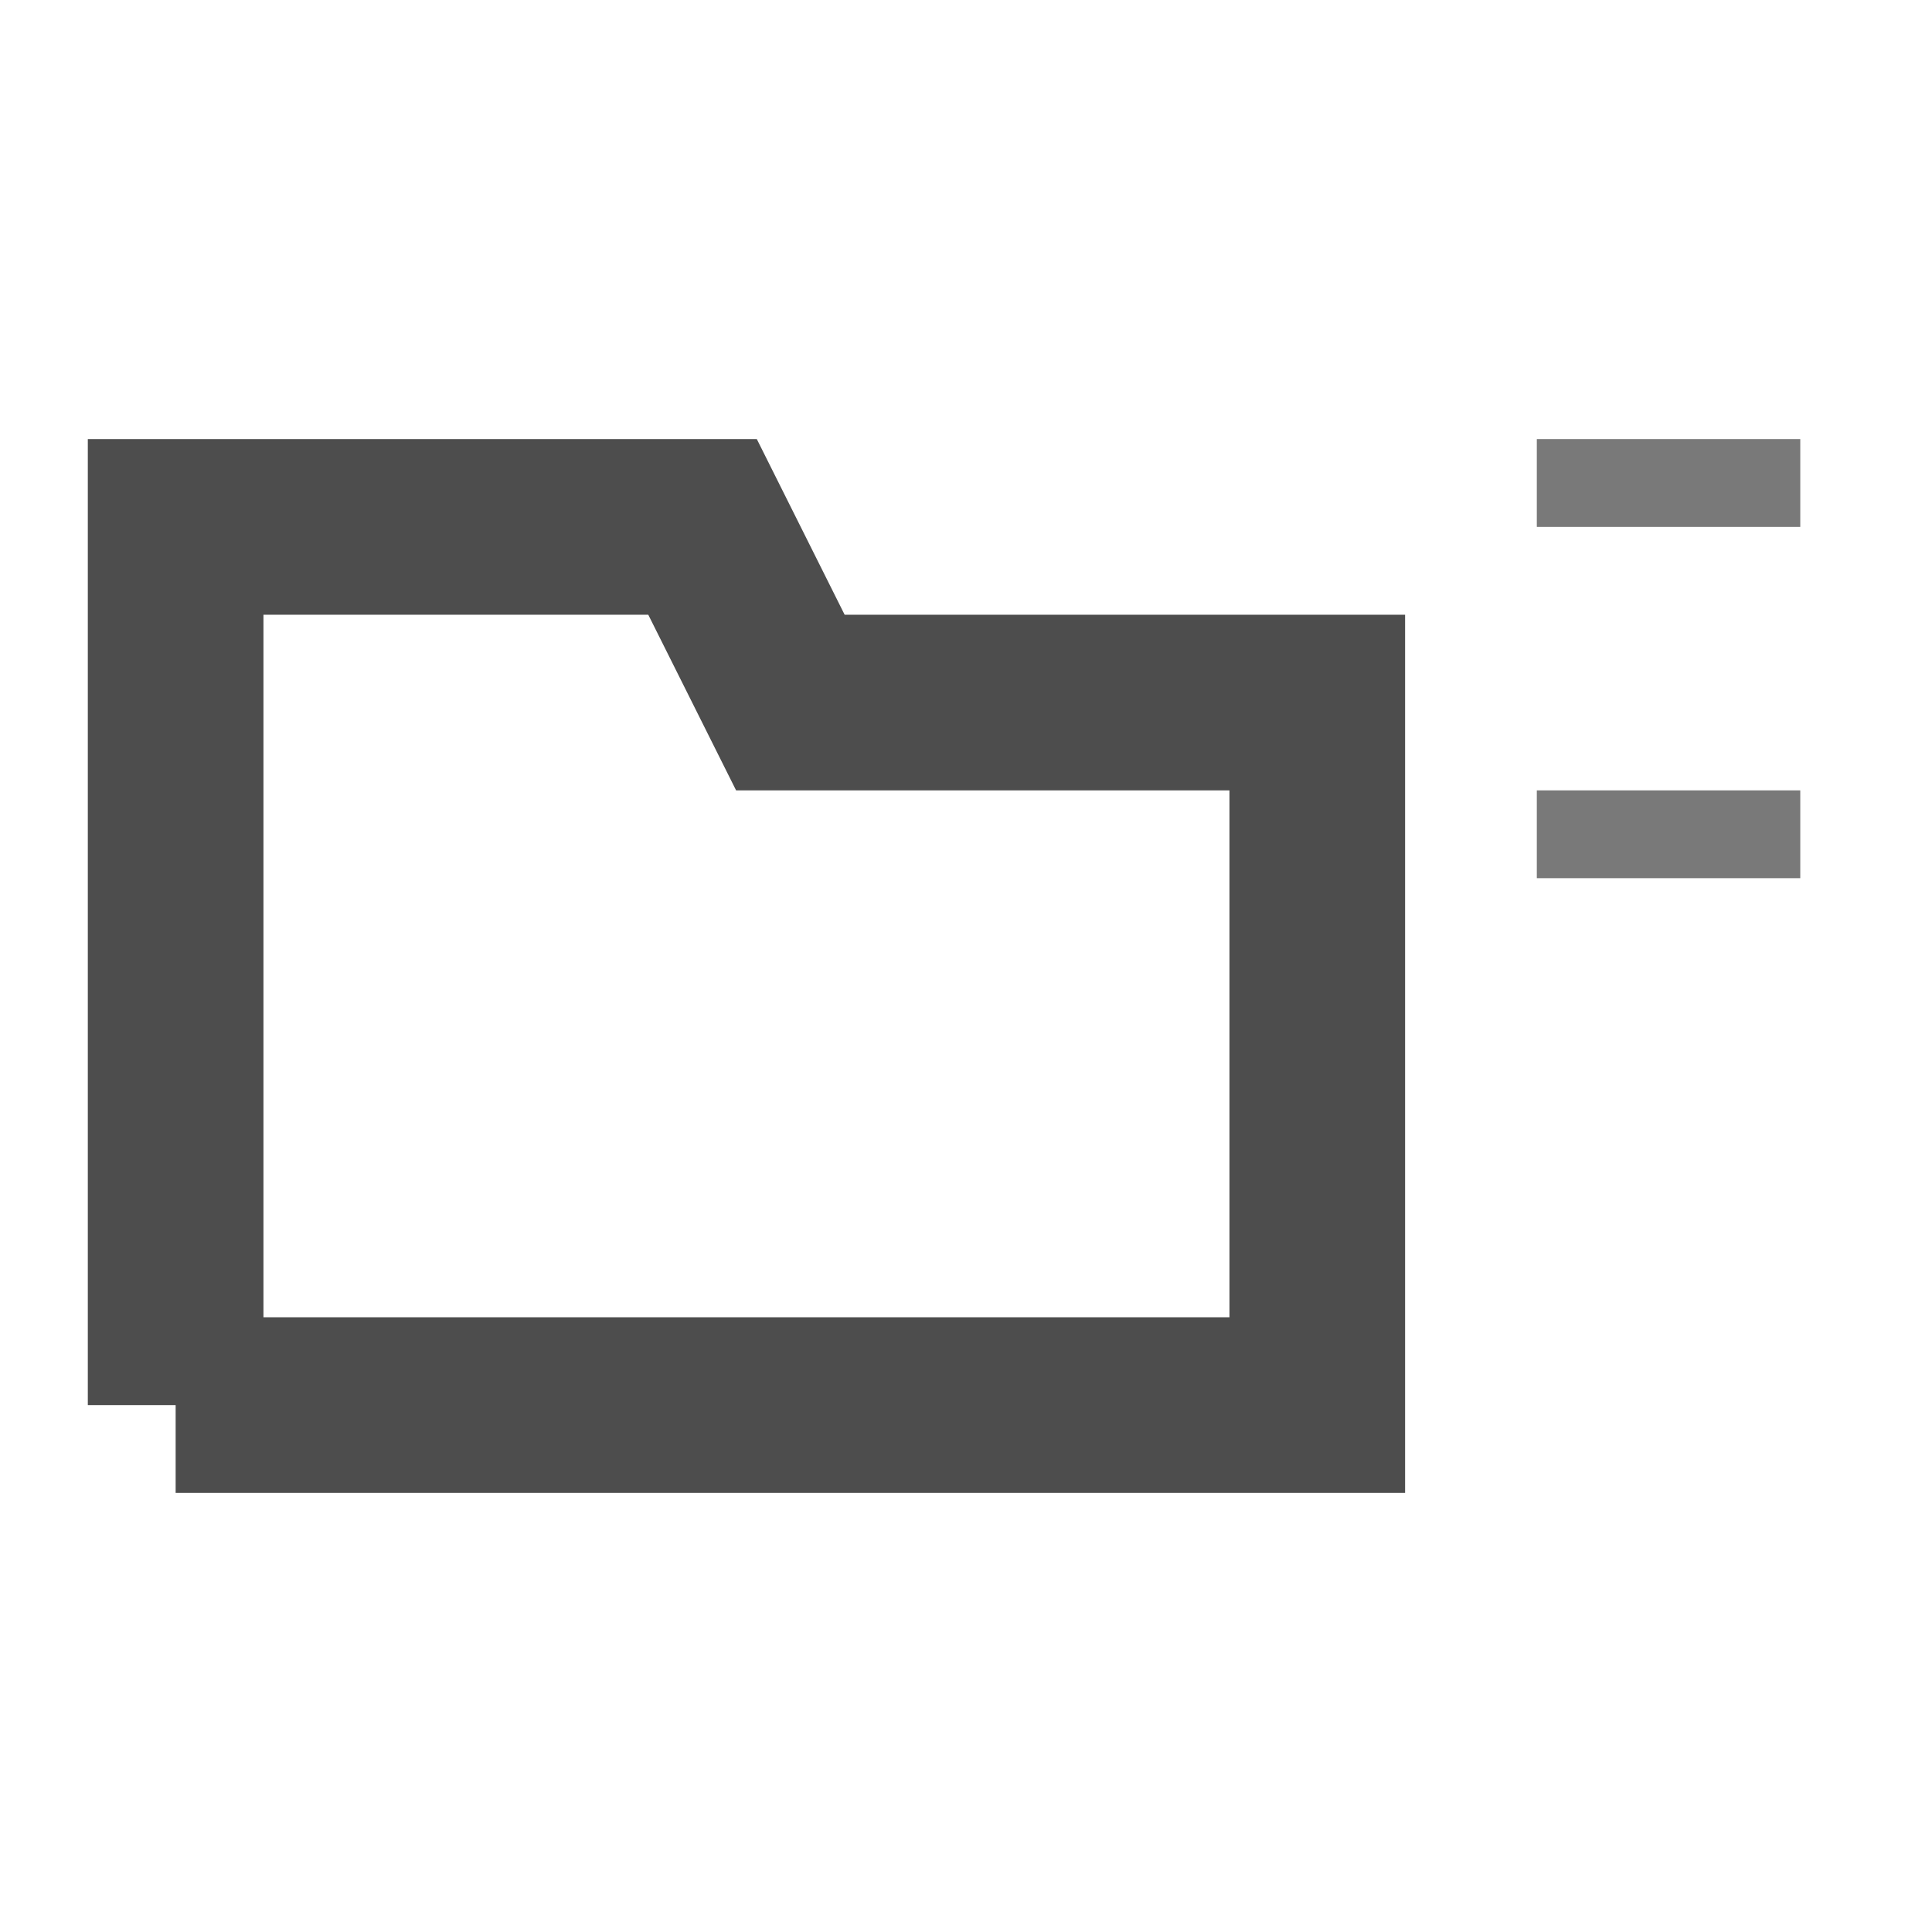
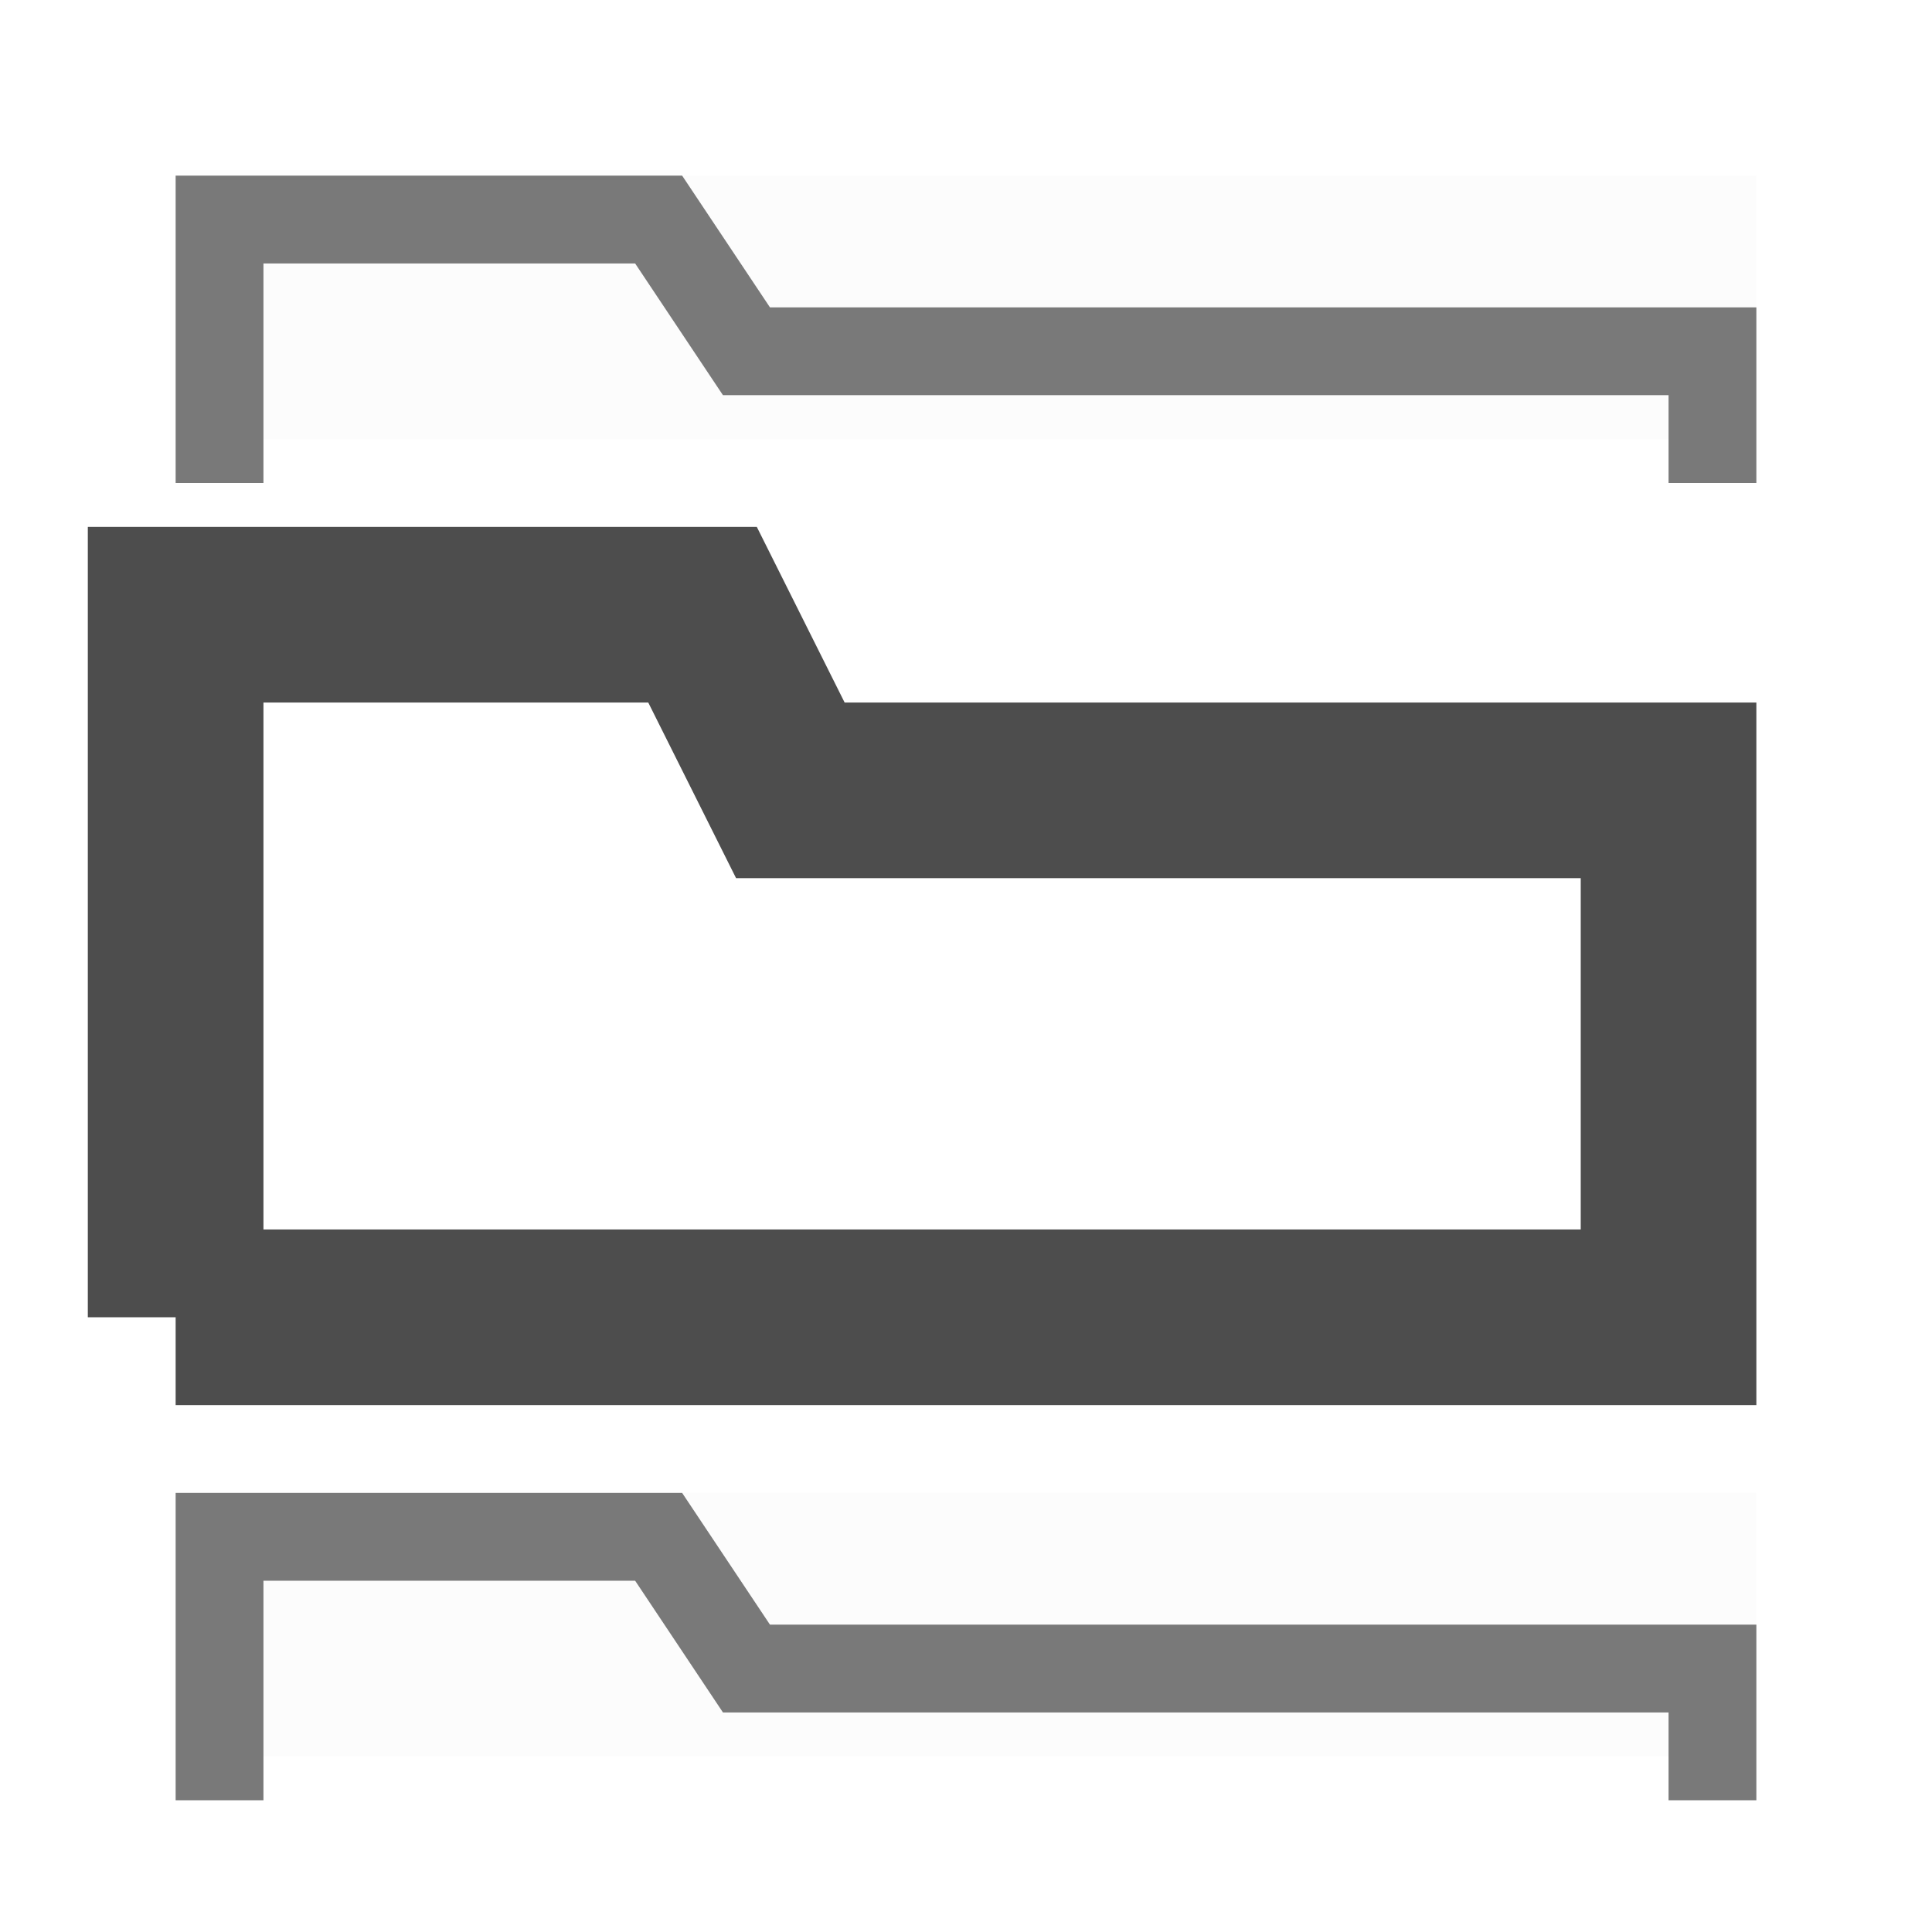
<svg xmlns="http://www.w3.org/2000/svg" width="22" height="22" viewBox="0 0 22 22">
-   <polyline points="2.0,16.0 2.0,6.0 8.0,6.0 9.0,8.0 15.0,8.0 15.0,16.0 2.0,16.0" fill="none" stroke="#4d4d4d" stroke-width="2.0" stroke-linecap="butt" stroke-linejoin="miter" />
-   <line x1="17.5" y1="5.5" x2="20.5" y2="5.5" stroke="#797979" stroke-width="1.0" stroke-linecap="butt" />
-   <line x1="17.5" y1="9.5" x2="20.5" y2="9.5" stroke="#797979" stroke-width="1.0" stroke-linecap="butt" />
+   <rect x="2" y="2" width="18" height="3" rx="0" fill="#fcfcfc" />
+   <polyline points="2.5,5.5 2.5,2.5 7.5,2.5 8.5,4.0 19.5,4.0 19.5,5.5" fill="none" stroke="#797979" stroke-width="1.0" stroke-linecap="butt" stroke-linejoin="miter" />
+   <rect x="2" y="17" width="18" height="3" rx="0" fill="#fcfcfc" />
+   <polyline points="2.5,20.5 2.5,17.5 7.5,17.5 8.5,19.0 19.5,19.0 19.5,20.5" fill="none" stroke="#797979" stroke-width="1.0" stroke-linecap="butt" stroke-linejoin="miter" />
+   <polyline points="2.0,15.0 2.0,7.0 8.0,7.0 9.0,9.0 19.0,9.0 19.0,15.0 2.0,15.0" fill="none" stroke="#4d4d4d" stroke-width="2.0" stroke-linecap="butt" stroke-linejoin="miter" />
</svg>
